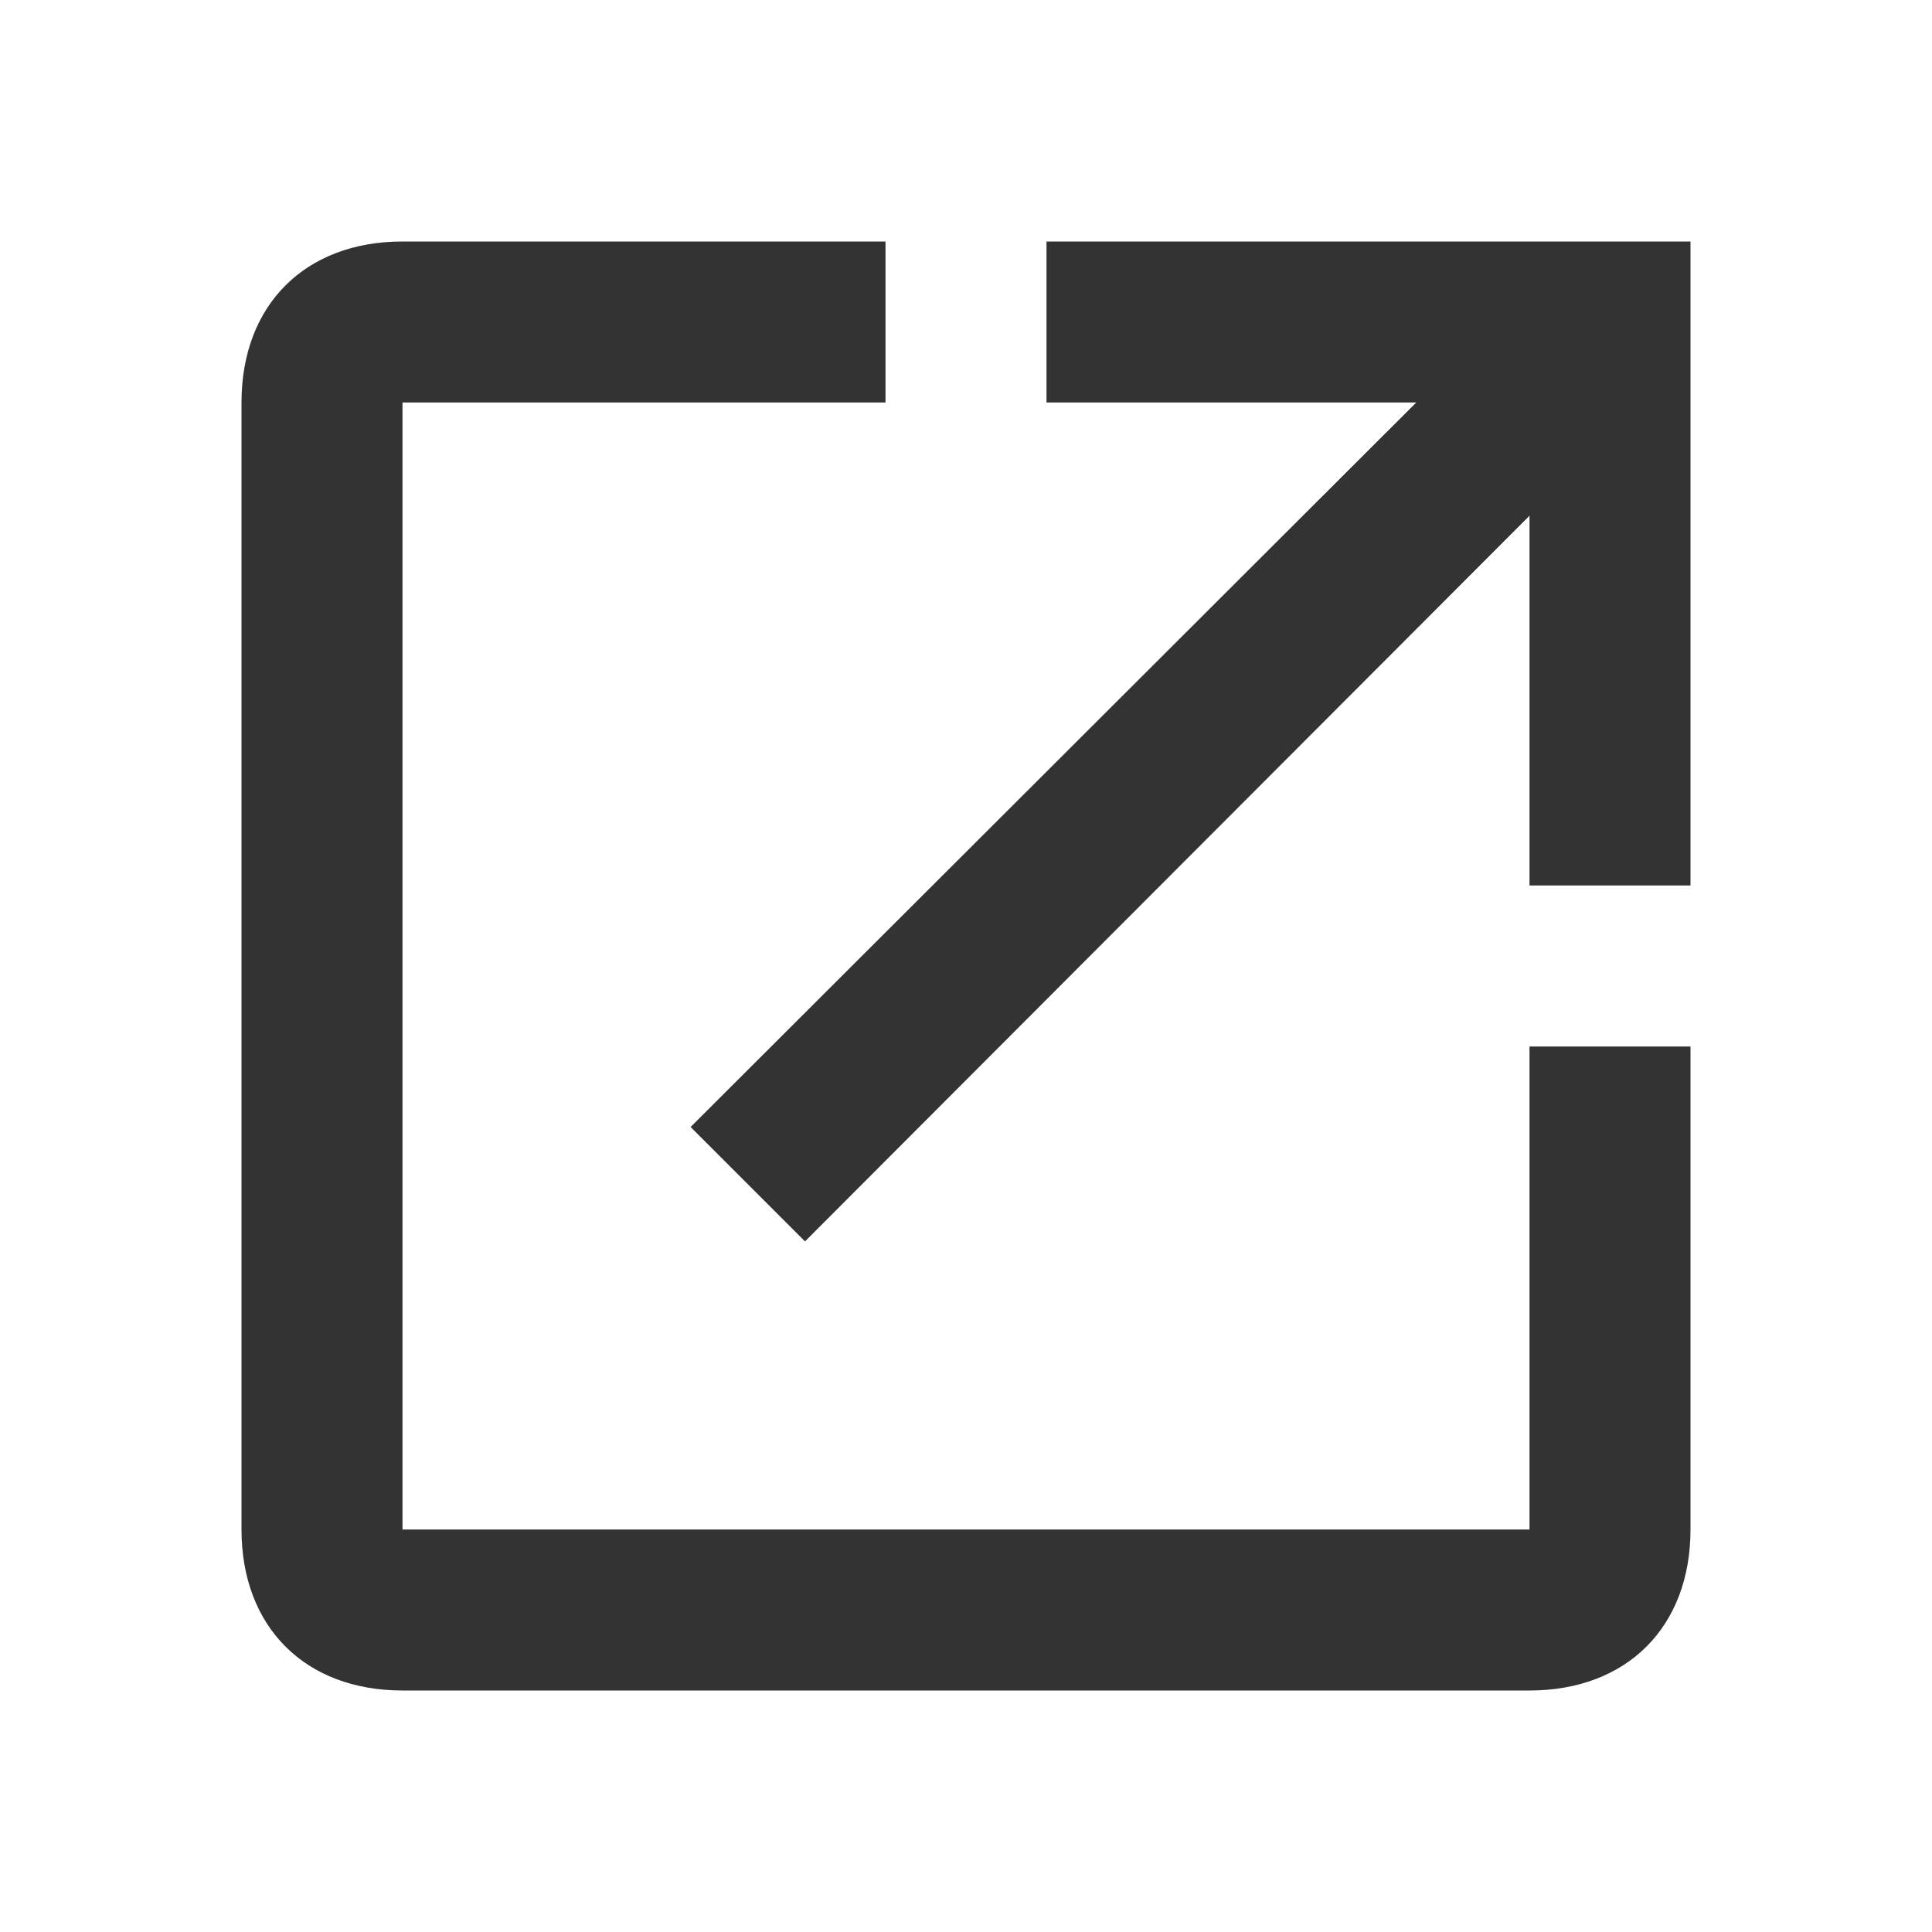
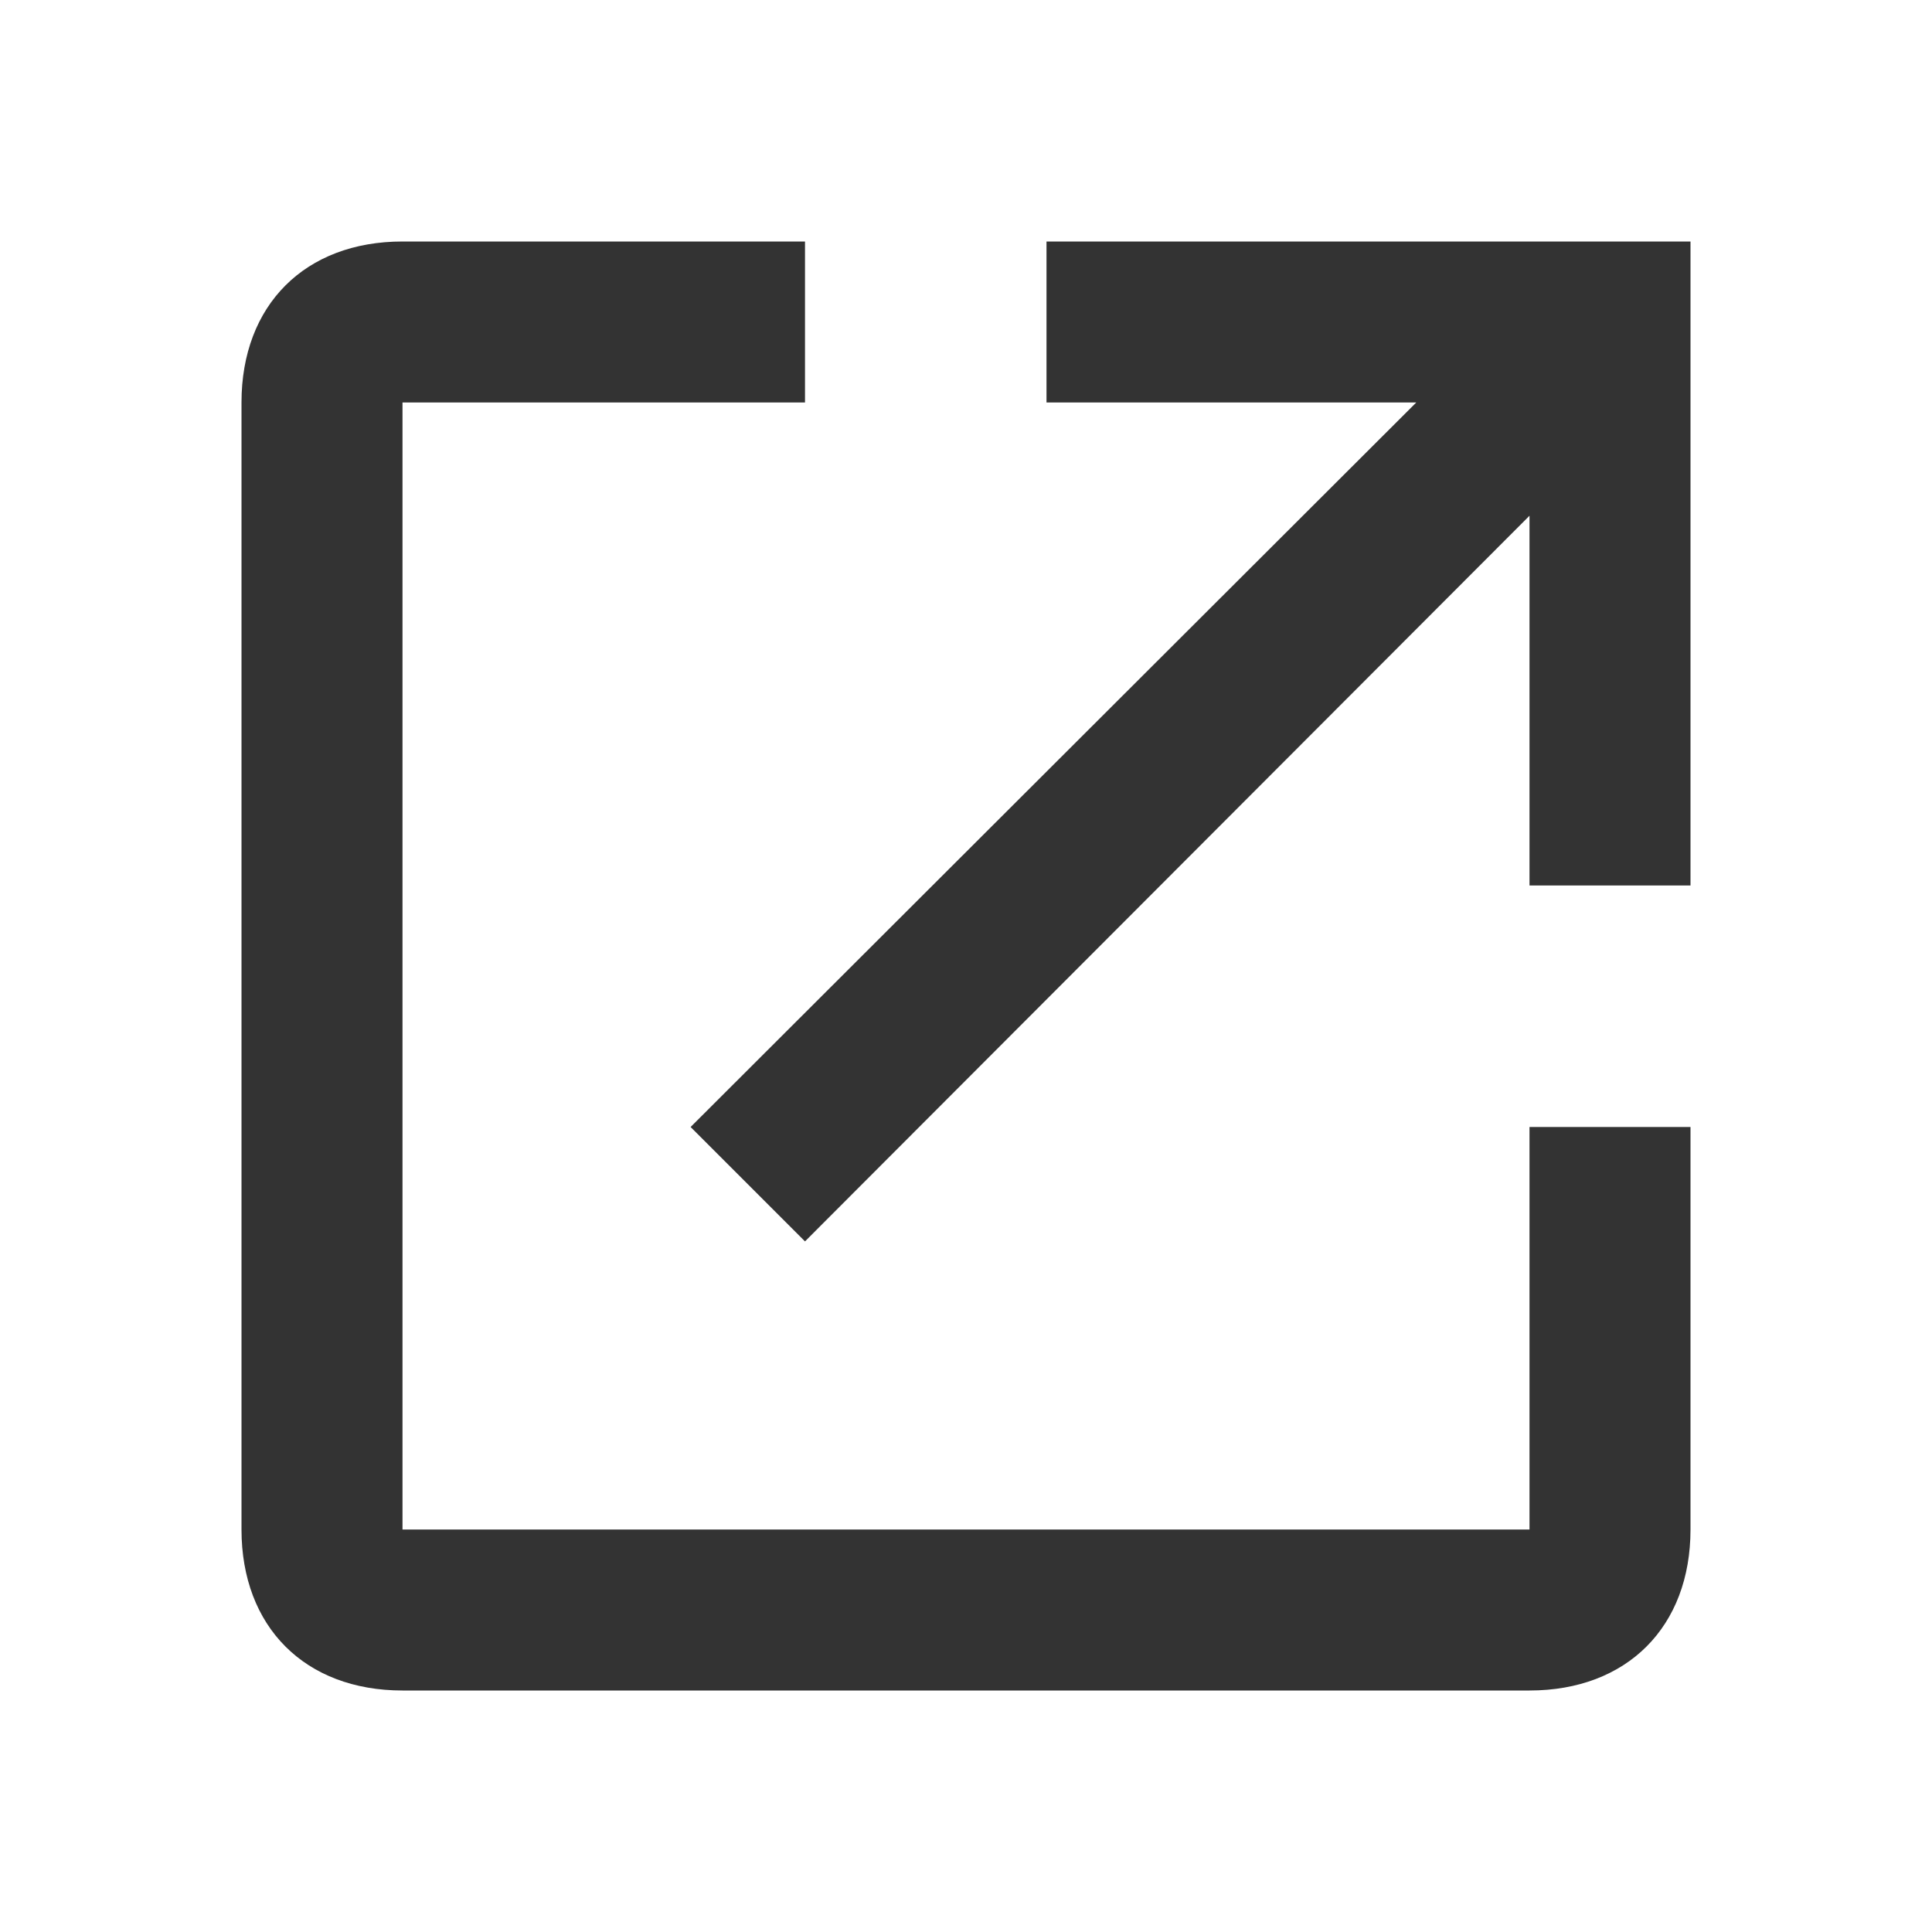
<svg xmlns="http://www.w3.org/2000/svg" width="24" height="24" viewBox="0 0 24 24" fill="none">
-   <path d="M19 13V19H5V5H11V3H5C3.789 3 3 3.789 3 5V19C3 20.21 3.789 21 5 21H19C20.21 21 21 20.21 21 19V13H19ZM21 11V3H13V5H19V11H21ZM10 15.421L20.702 4.702L19.298 3.298L8.579 14L10 15.421Z" fill="#333333" />
+   <path d="M19 14V19H5V5H10V3H5C3.789 3 3 3.789 3 5V19C3 20.21 3.789 21 5 21H19C20.21 21 21 20.21 21 19V14H19ZM21 11V3H13V5H19V11H21ZM10 15.421L20.702 4.702L19.298 3.298L8.579 14L10 15.421Z" fill="#333333" />
</svg>
